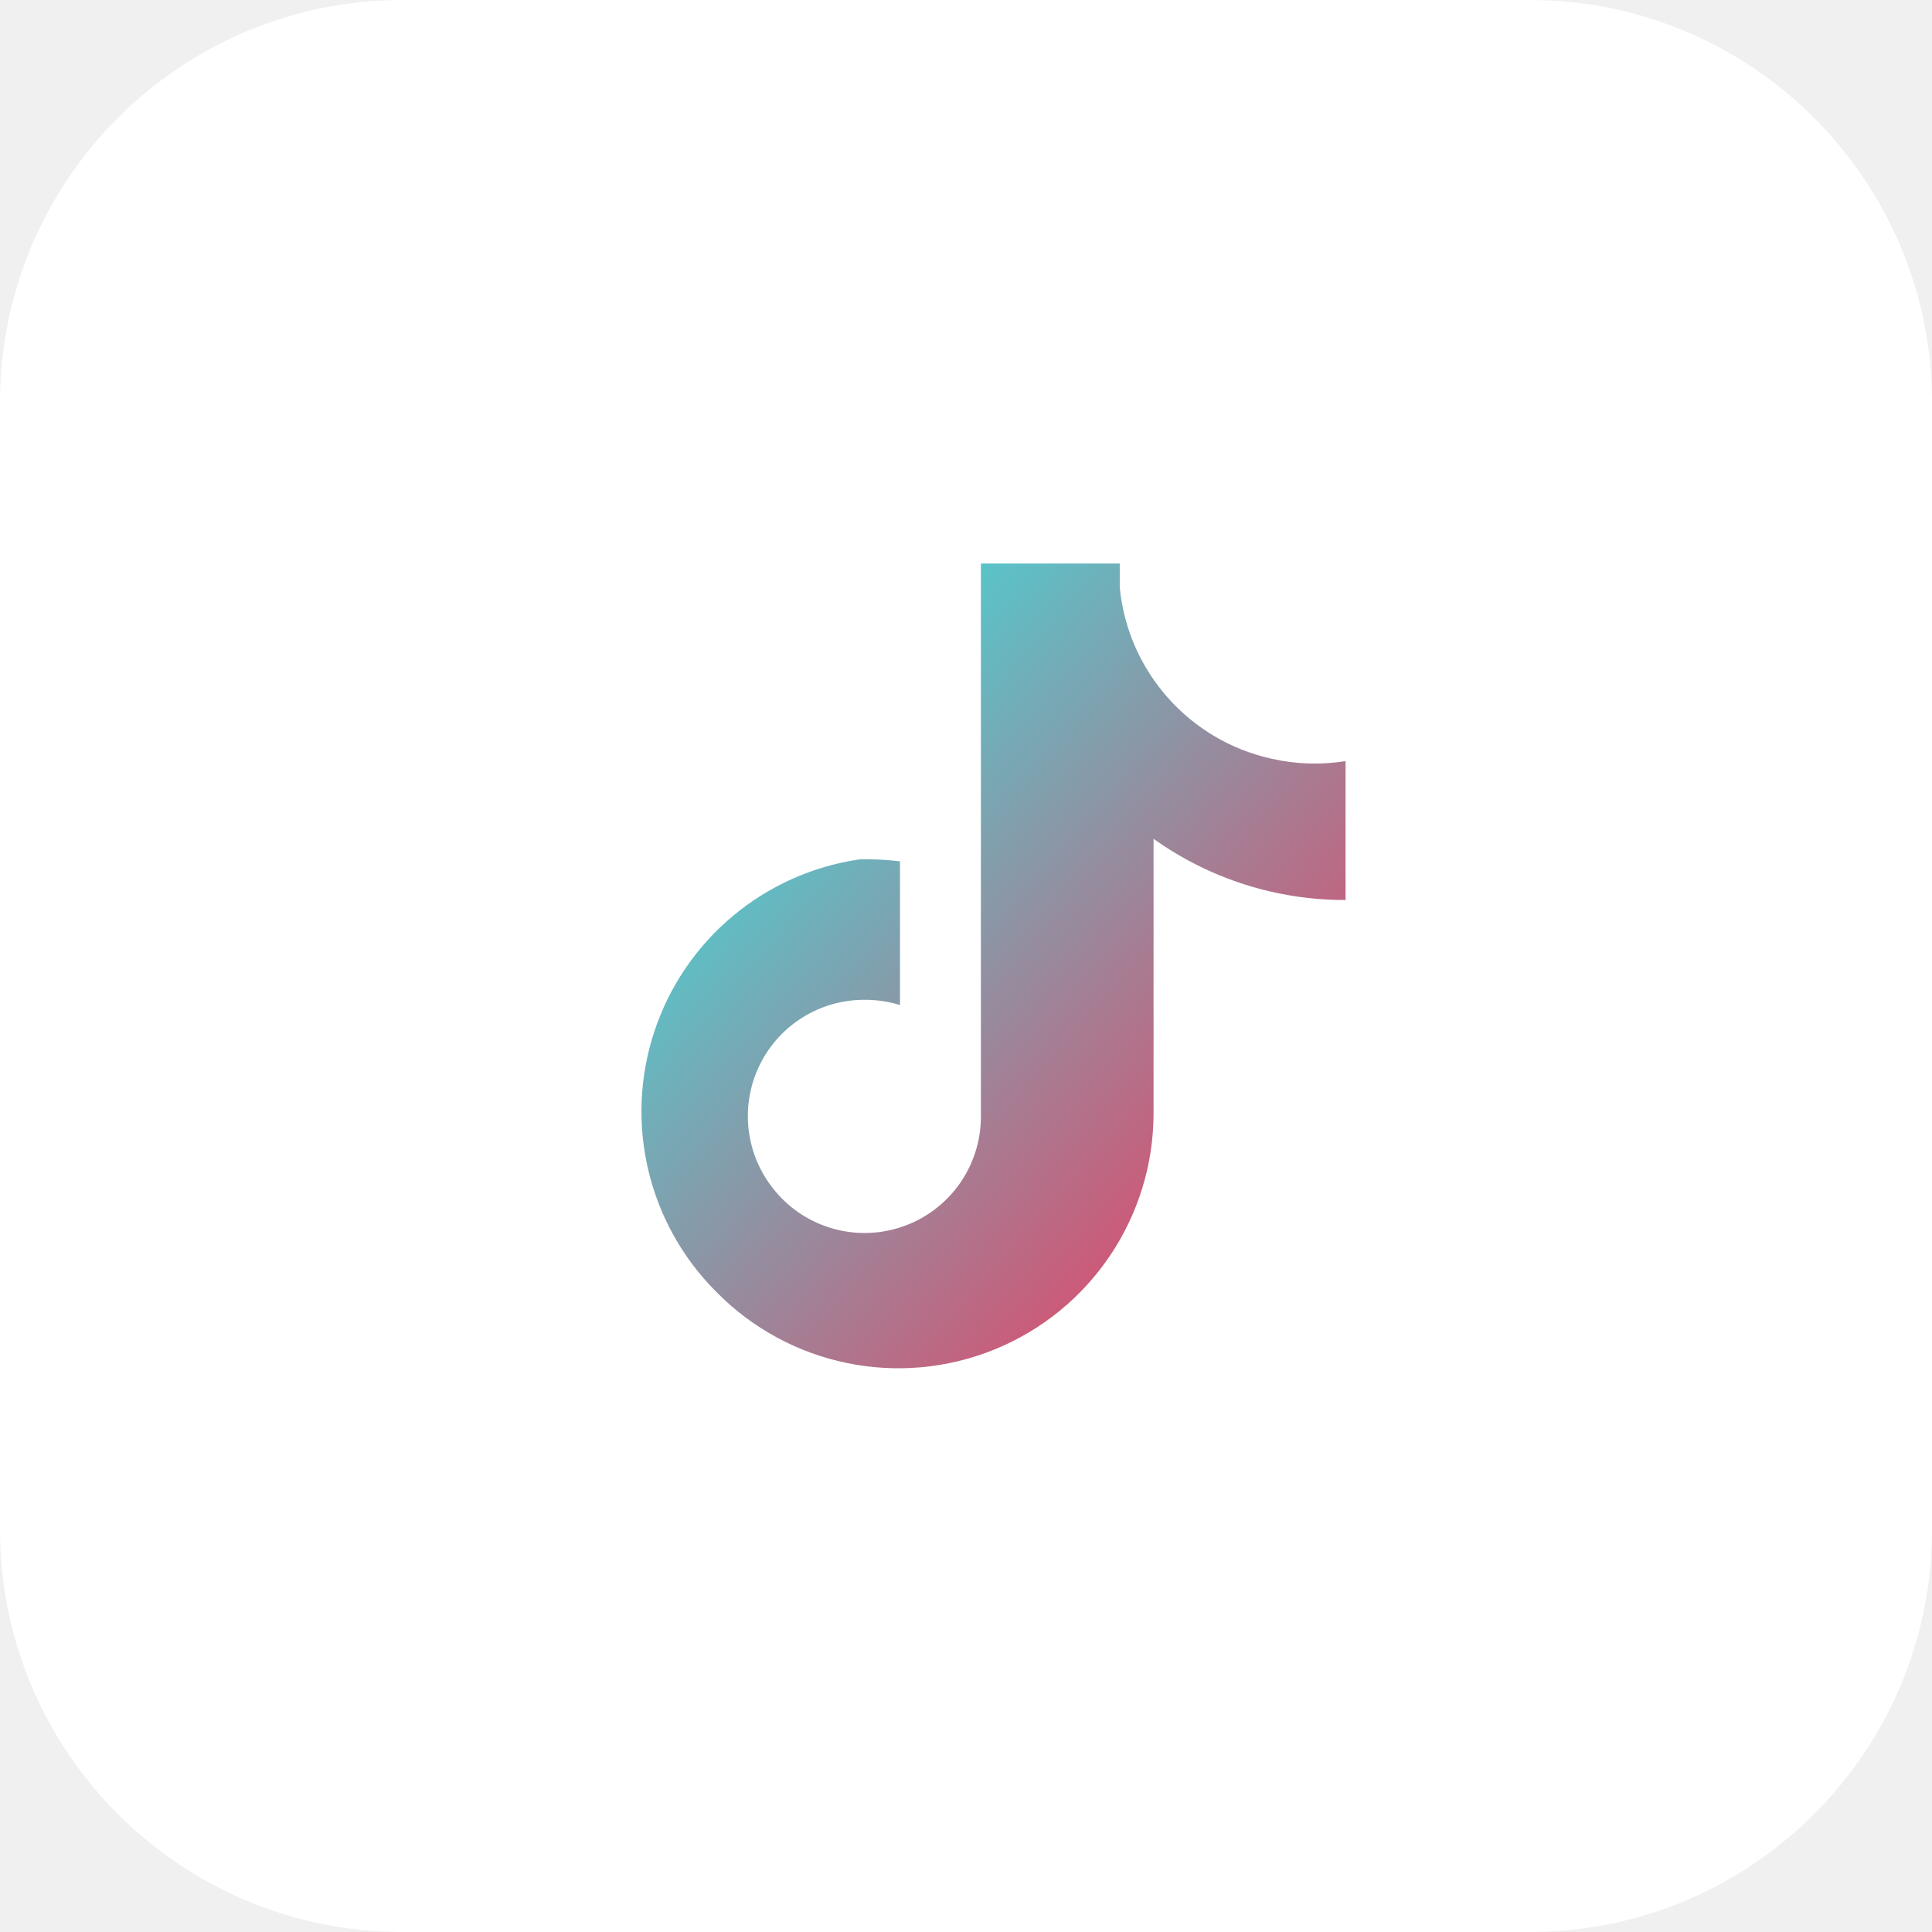
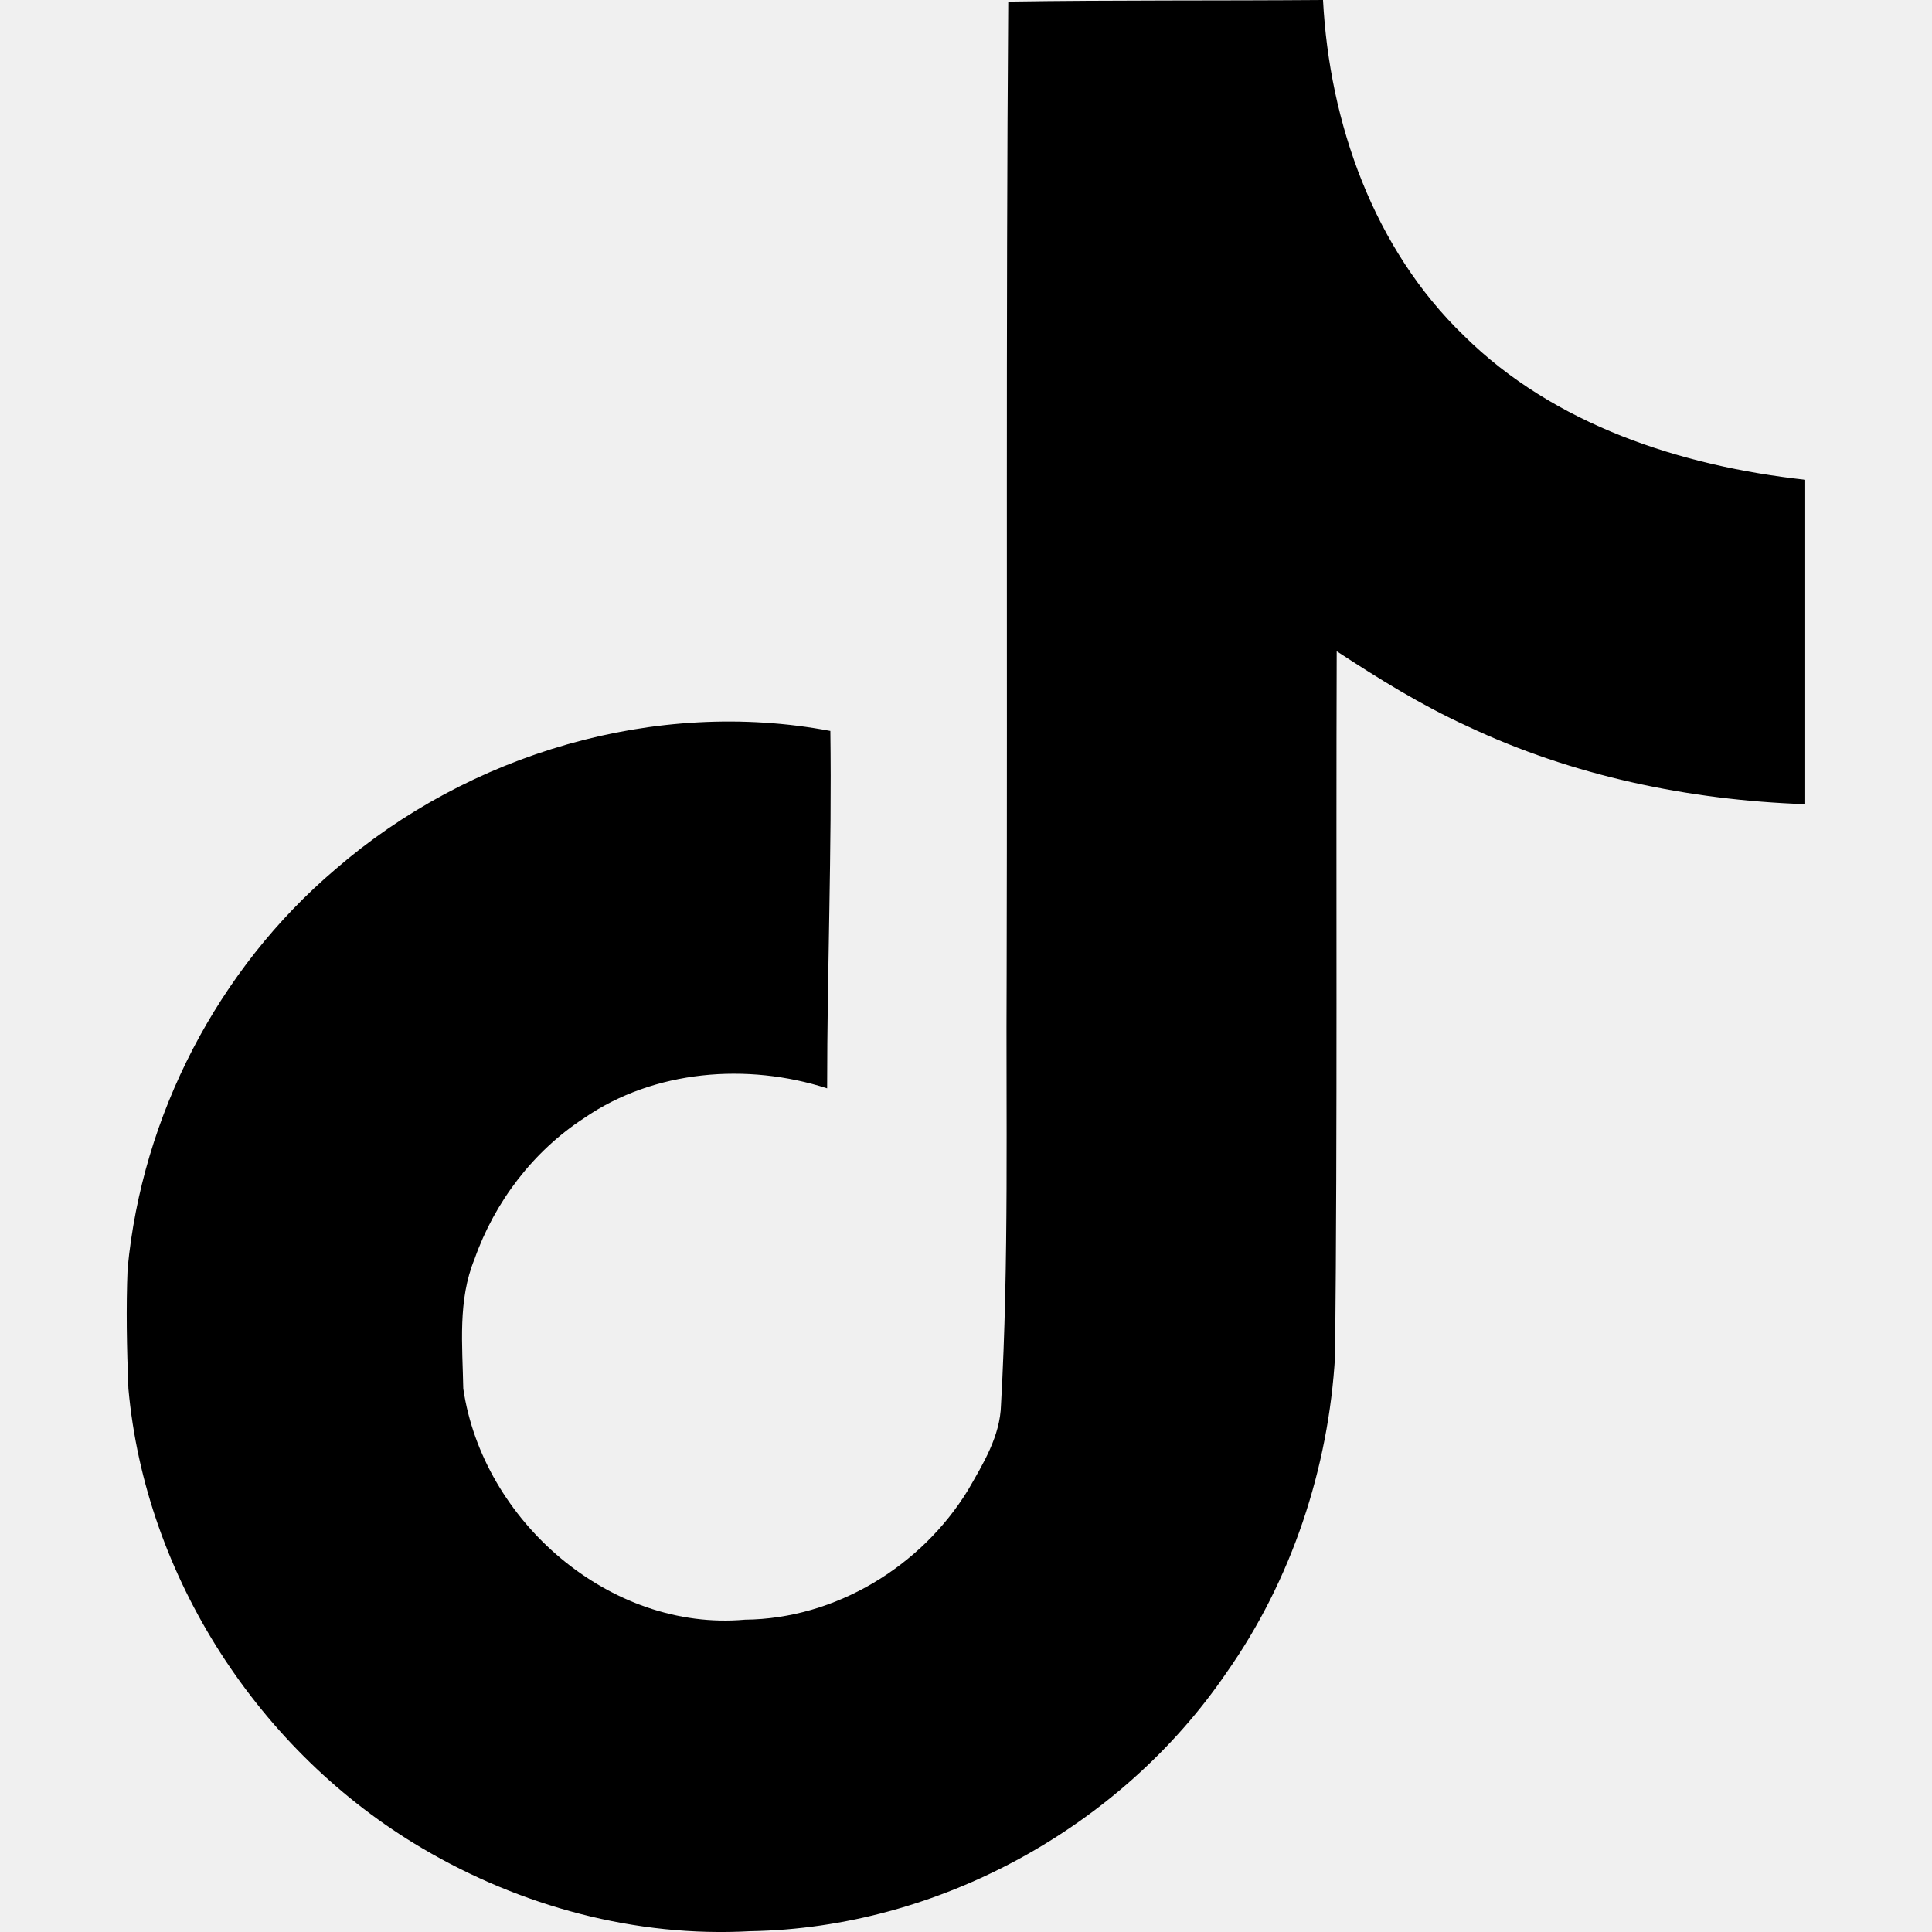
- <svg xmlns="http://www.w3.org/2000/svg" viewBox="0 0 48 48">
-   <rect x="0" y="0" width="48" height="48" rx="10" fill="#ffffff" />
-   <defs>
-     <linearGradient id="tiktokLogo" x1="0%" y1="0%" x2="100%" y2="100%">
-       <stop offset="0%" stop-color="#25F4EE" />
-       <stop offset="100%" stop-color="#FE2C55" />
-     </linearGradient>
-   </defs>
-   <g transform="translate(12, 12)">
-     <path fill="url(#tiktokLogo)" d="M19.59 6.85a4.84 4.84 0 0 1-3.77-4.25V2h-3.45v13.74a2.89 2.89 0 0 1-5.2 1.74 2.89 2.89 0 0 1 2.31-4.64 2.93 2.93 0 0 1 .88.13V9.4a6.84 6.84 0 0 0-1-.05A6.33 6.33 0 0 0 5.8 20.1a6.34 6.34 0 0 0 10.86-4.43V8.84a8.16 8.16 0 0 0 4.77 1.52V6.91a4.85 4.85 0 0 1-1.84-.06z" />
-   </g>
+ <svg xmlns="http://www.w3.org/2000/svg" role="img" viewBox="0 0 24 24" fill="#000000">
+   <path fill="#000000" d="M12.525.02c1.31-.02 2.61-.01 3.91-.02.08 1.53.63 3.09 1.75 4.17 1.12 1.11 2.7 1.62 4.24 1.79v4.03c-1.44-.05-2.89-.35-4.2-.97-.57-.26-1.1-.59-1.62-.93-.01 2.92.01 5.84-.02 8.75-.08 1.4-.54 2.79-1.35 3.94-1.31 1.92-3.58 3.17-5.91 3.21-1.43.08-2.86-.31-4.08-1.03-2.02-1.19-3.44-3.37-3.65-5.71-.02-.5-.03-1-.01-1.49.18-1.9 1.12-3.72 2.58-4.96 1.66-1.44 3.98-2.13 6.15-1.72.02 1.48-.04 2.96-.04 4.44-.99-.32-2.15-.23-3.02.37-.63.41-1.11 1.04-1.36 1.75-.21.51-.15 1.07-.14 1.61.24 1.64 1.82 3.02 3.5 2.87 1.12-.01 2.19-.66 2.77-1.61.19-.33.4-.67.41-1.06.1-1.79.06-3.57.07-5.36.01-4.03-.01-8.05.02-12.07z" />
</svg>
